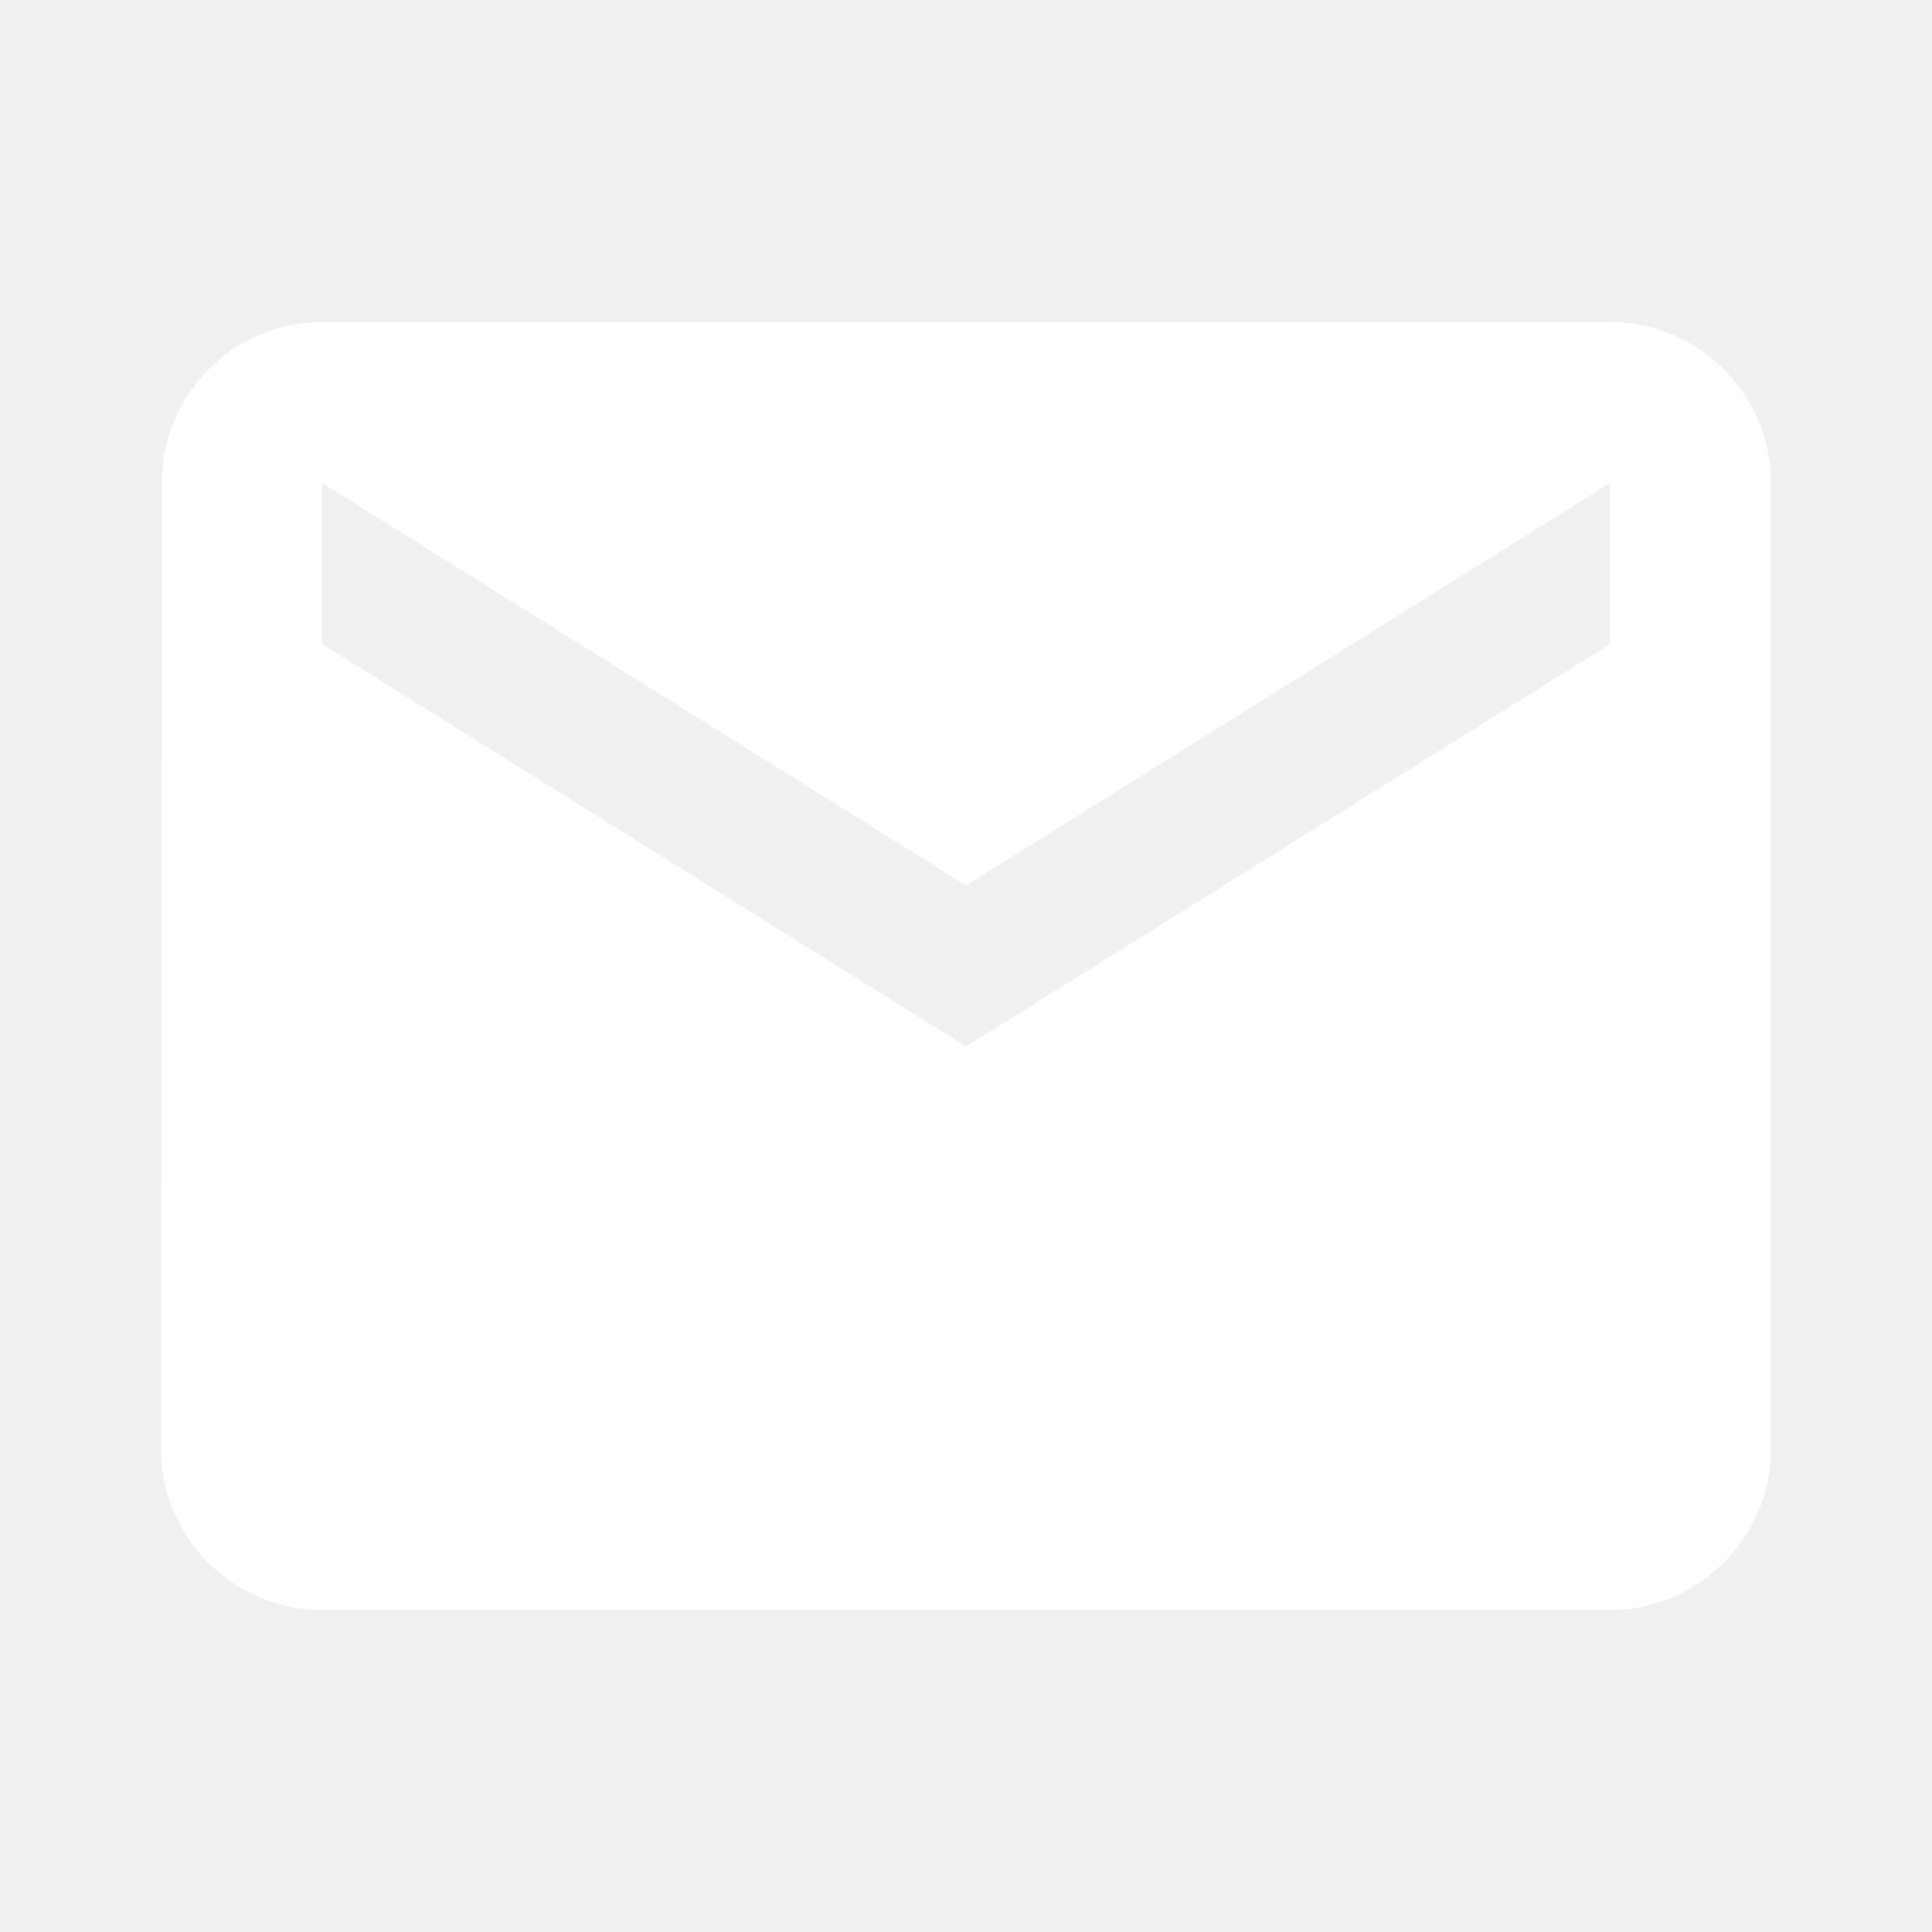
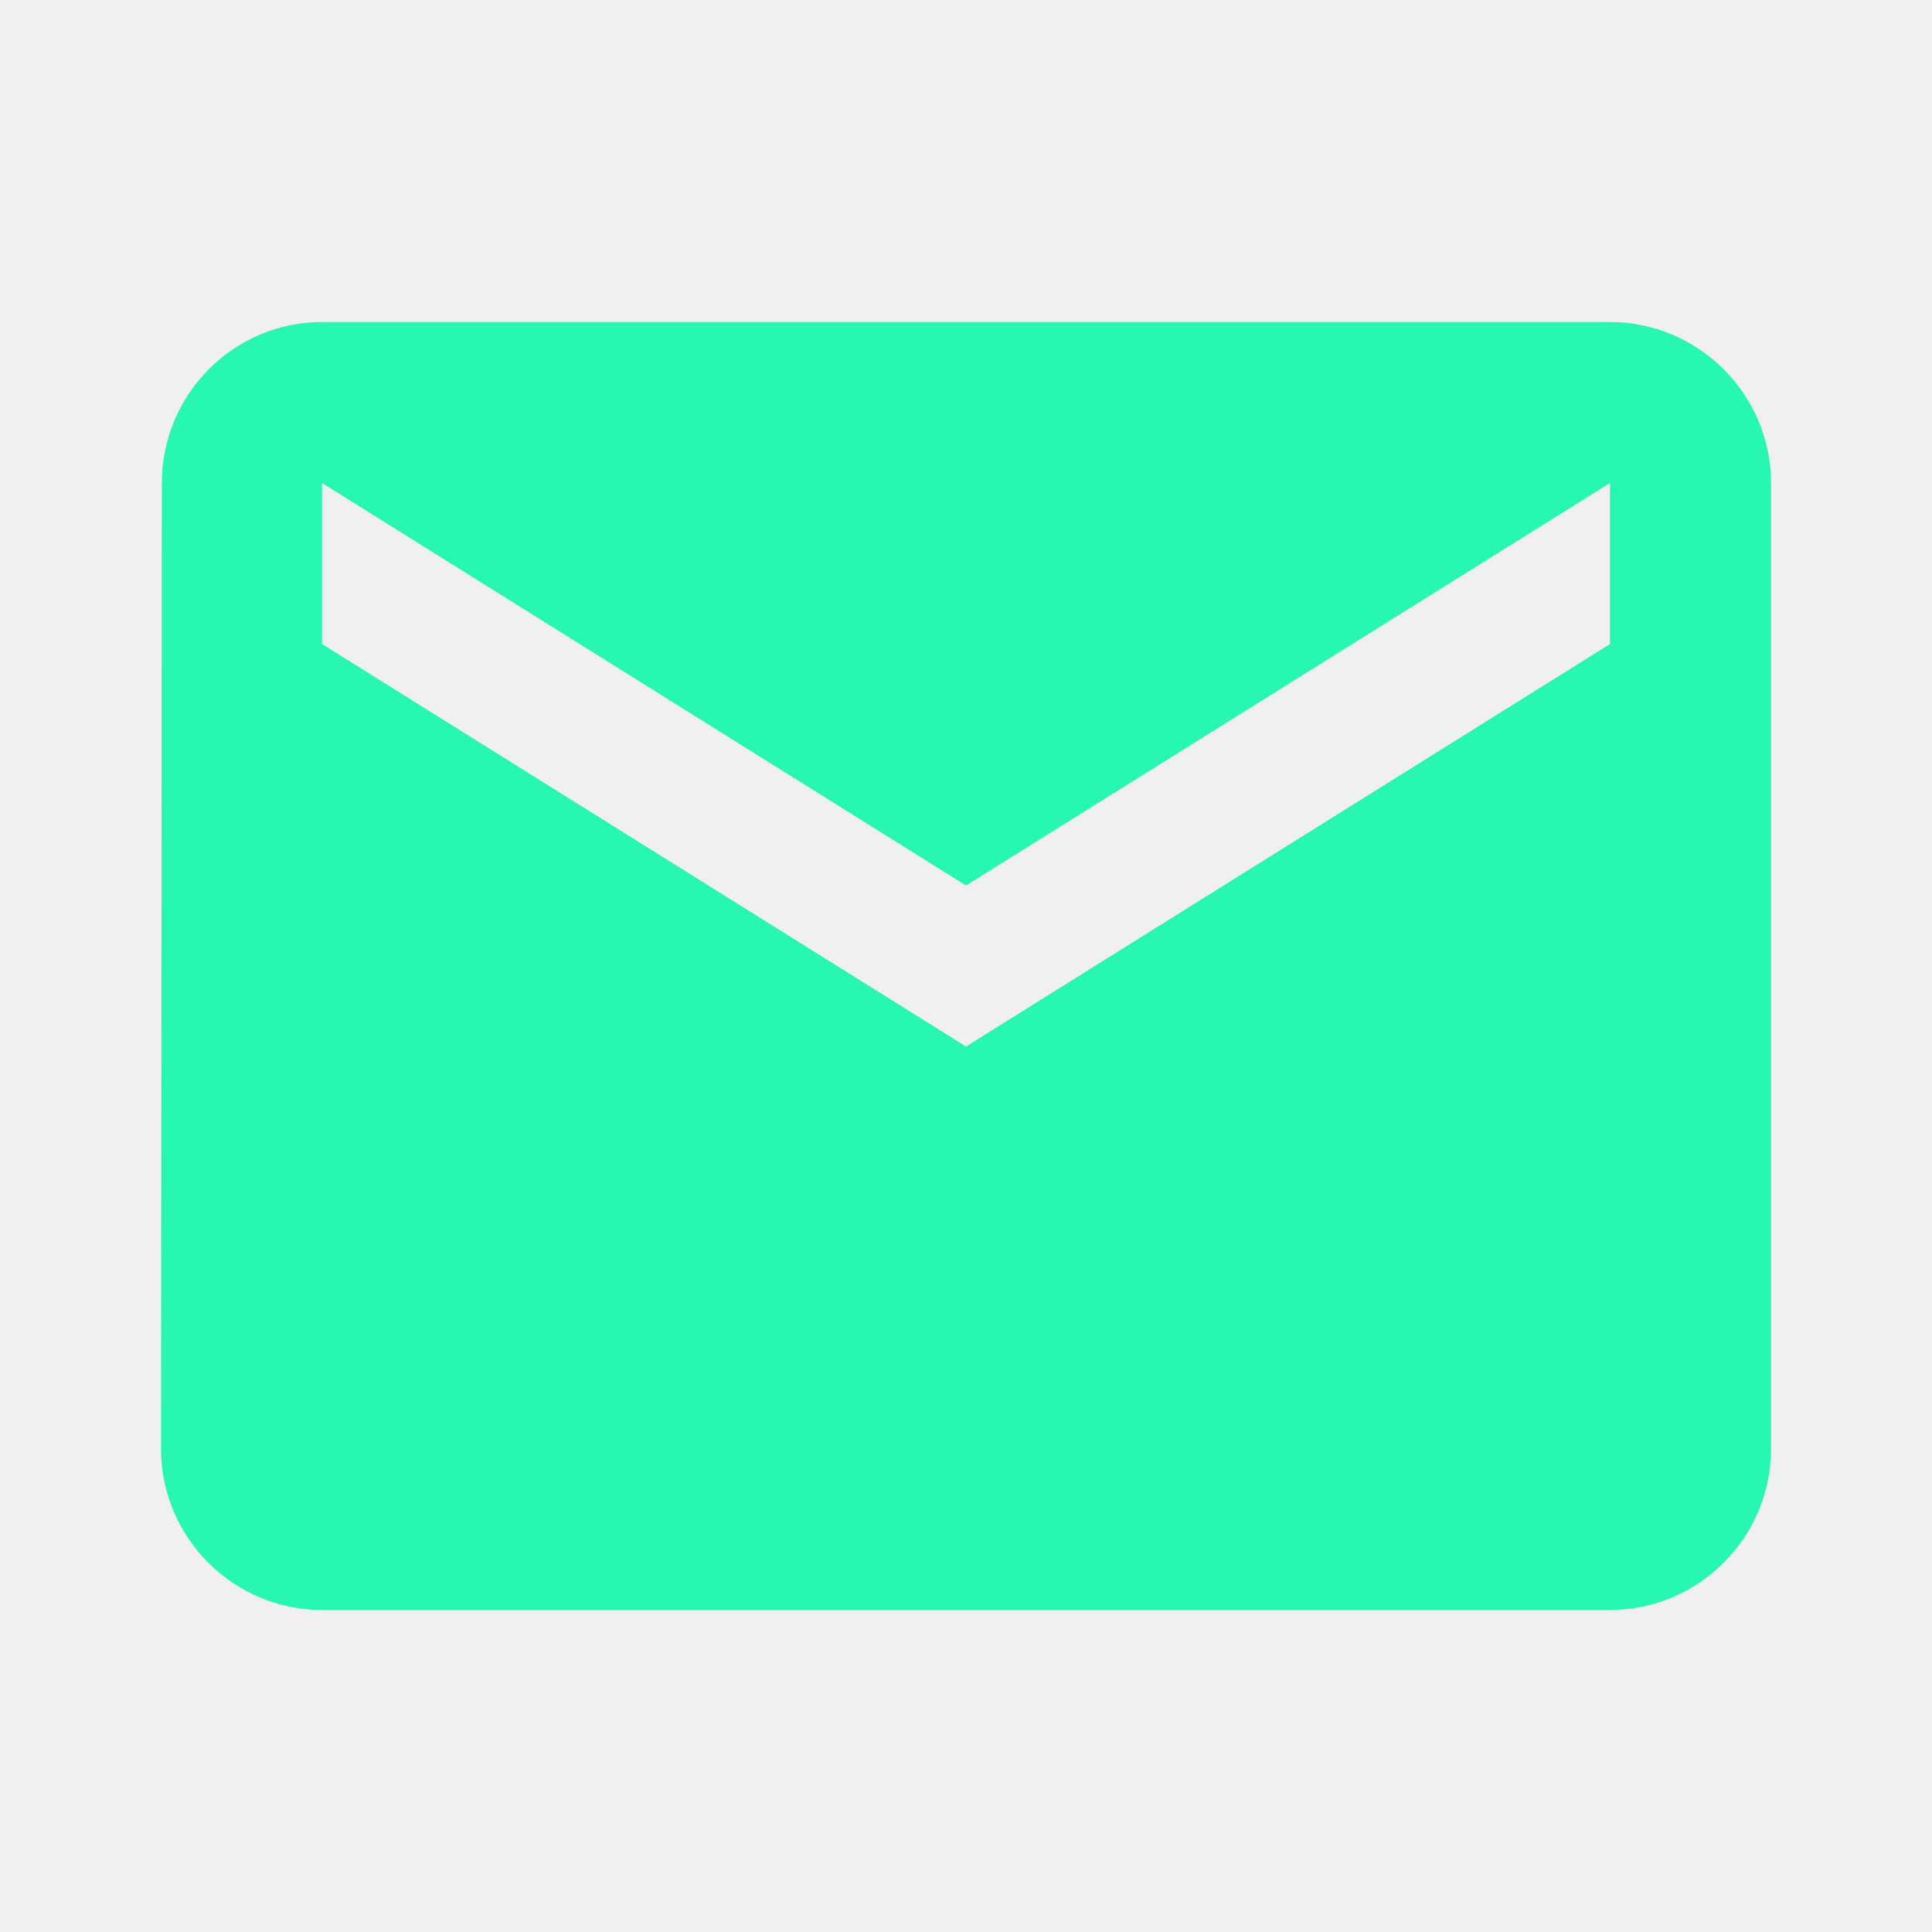
- <svg xmlns="http://www.w3.org/2000/svg" width="71" height="71" viewBox="0 0 71 71" fill="none">
-   <path d="M59.167 11.834H11.834C8.579 11.834 5.947 14.496 5.947 17.75L5.917 53.25C5.917 56.504 8.579 59.167 11.834 59.167H59.167C62.421 59.167 65.084 56.504 65.084 53.25V17.75C65.084 14.496 62.421 11.834 59.167 11.834ZM59.167 23.667L35.5 38.459L11.834 23.667V17.75L35.5 32.542L59.167 17.75V23.667Z" fill="white" />
+ <svg xmlns="http://www.w3.org/2000/svg" width="50" height="50" viewBox="0 0 71 71" fill="none">
+   <path d="M59.167 11.834H11.834C8.579 11.834 5.947 14.496 5.947 17.75L5.917 53.25C5.917 56.504 8.579 59.167 11.834 59.167H59.167C62.421 59.167 65.084 56.504 65.084 53.25V17.75C65.084 14.496 62.421 11.834 59.167 11.834ZM59.167 23.667L35.5 38.459L11.834 23.667V17.75L35.5 32.542L59.167 17.75V23.667Z" fill="#27F7B2" />
</svg>
